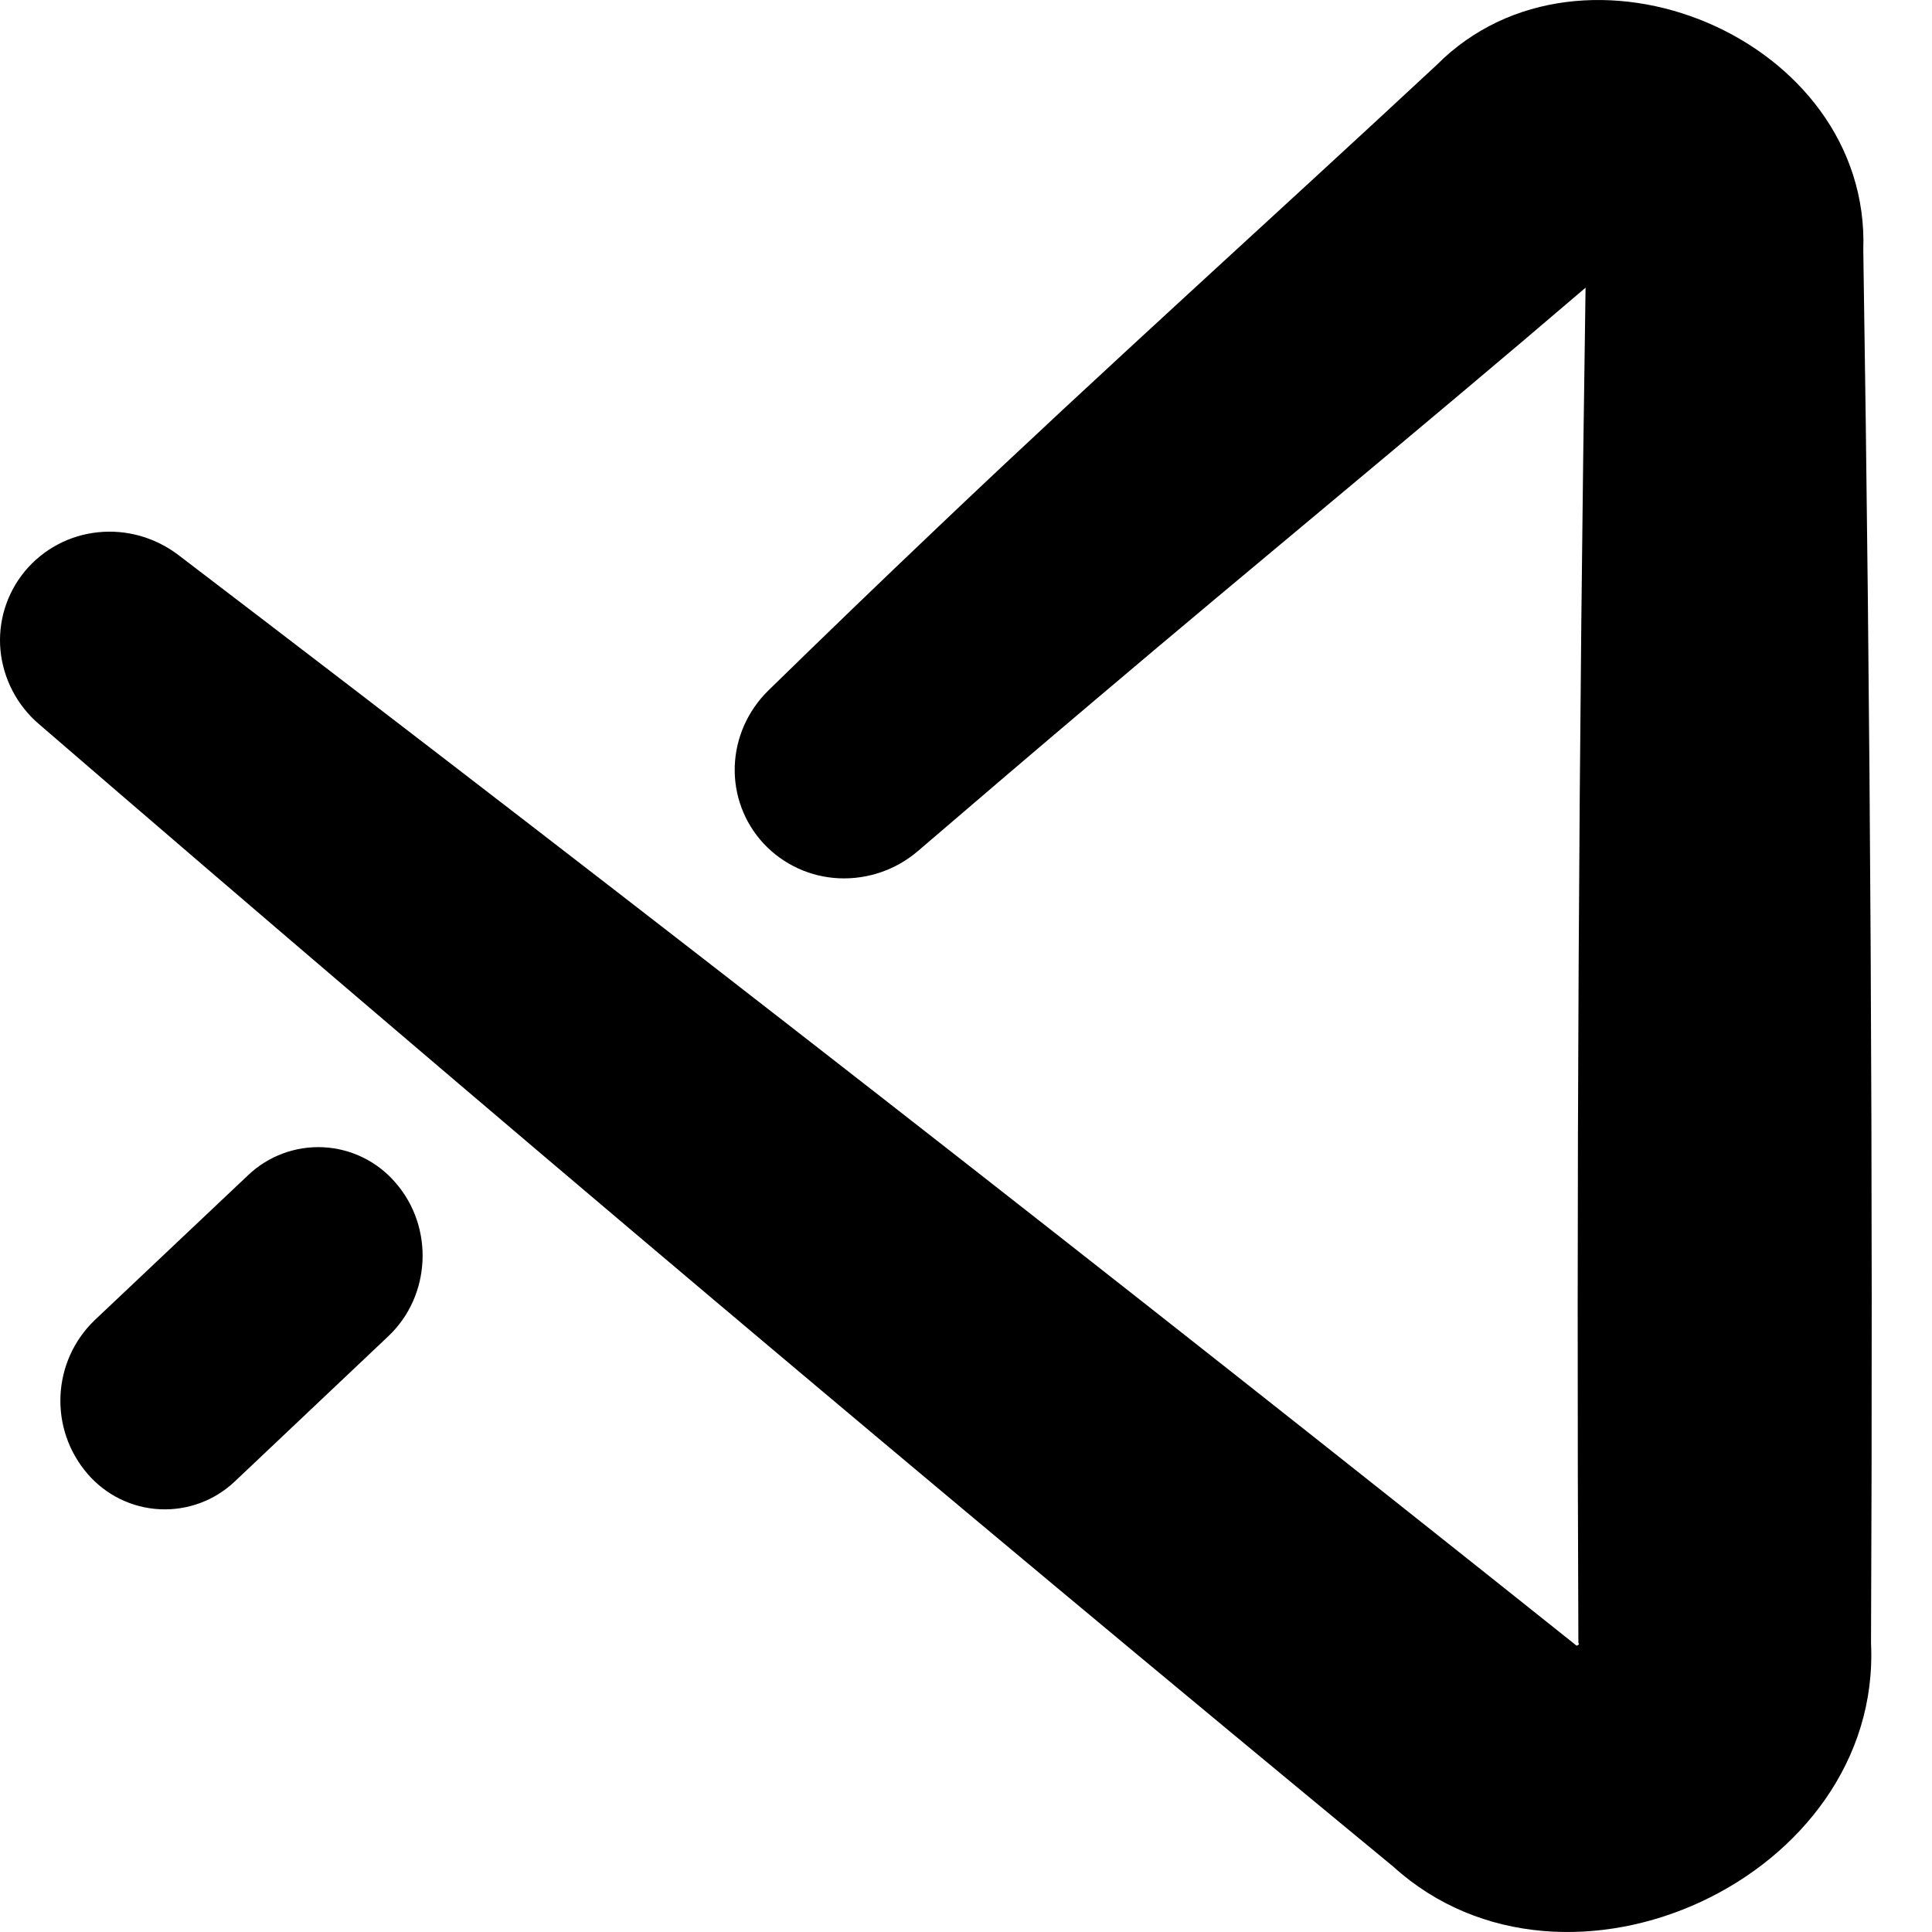
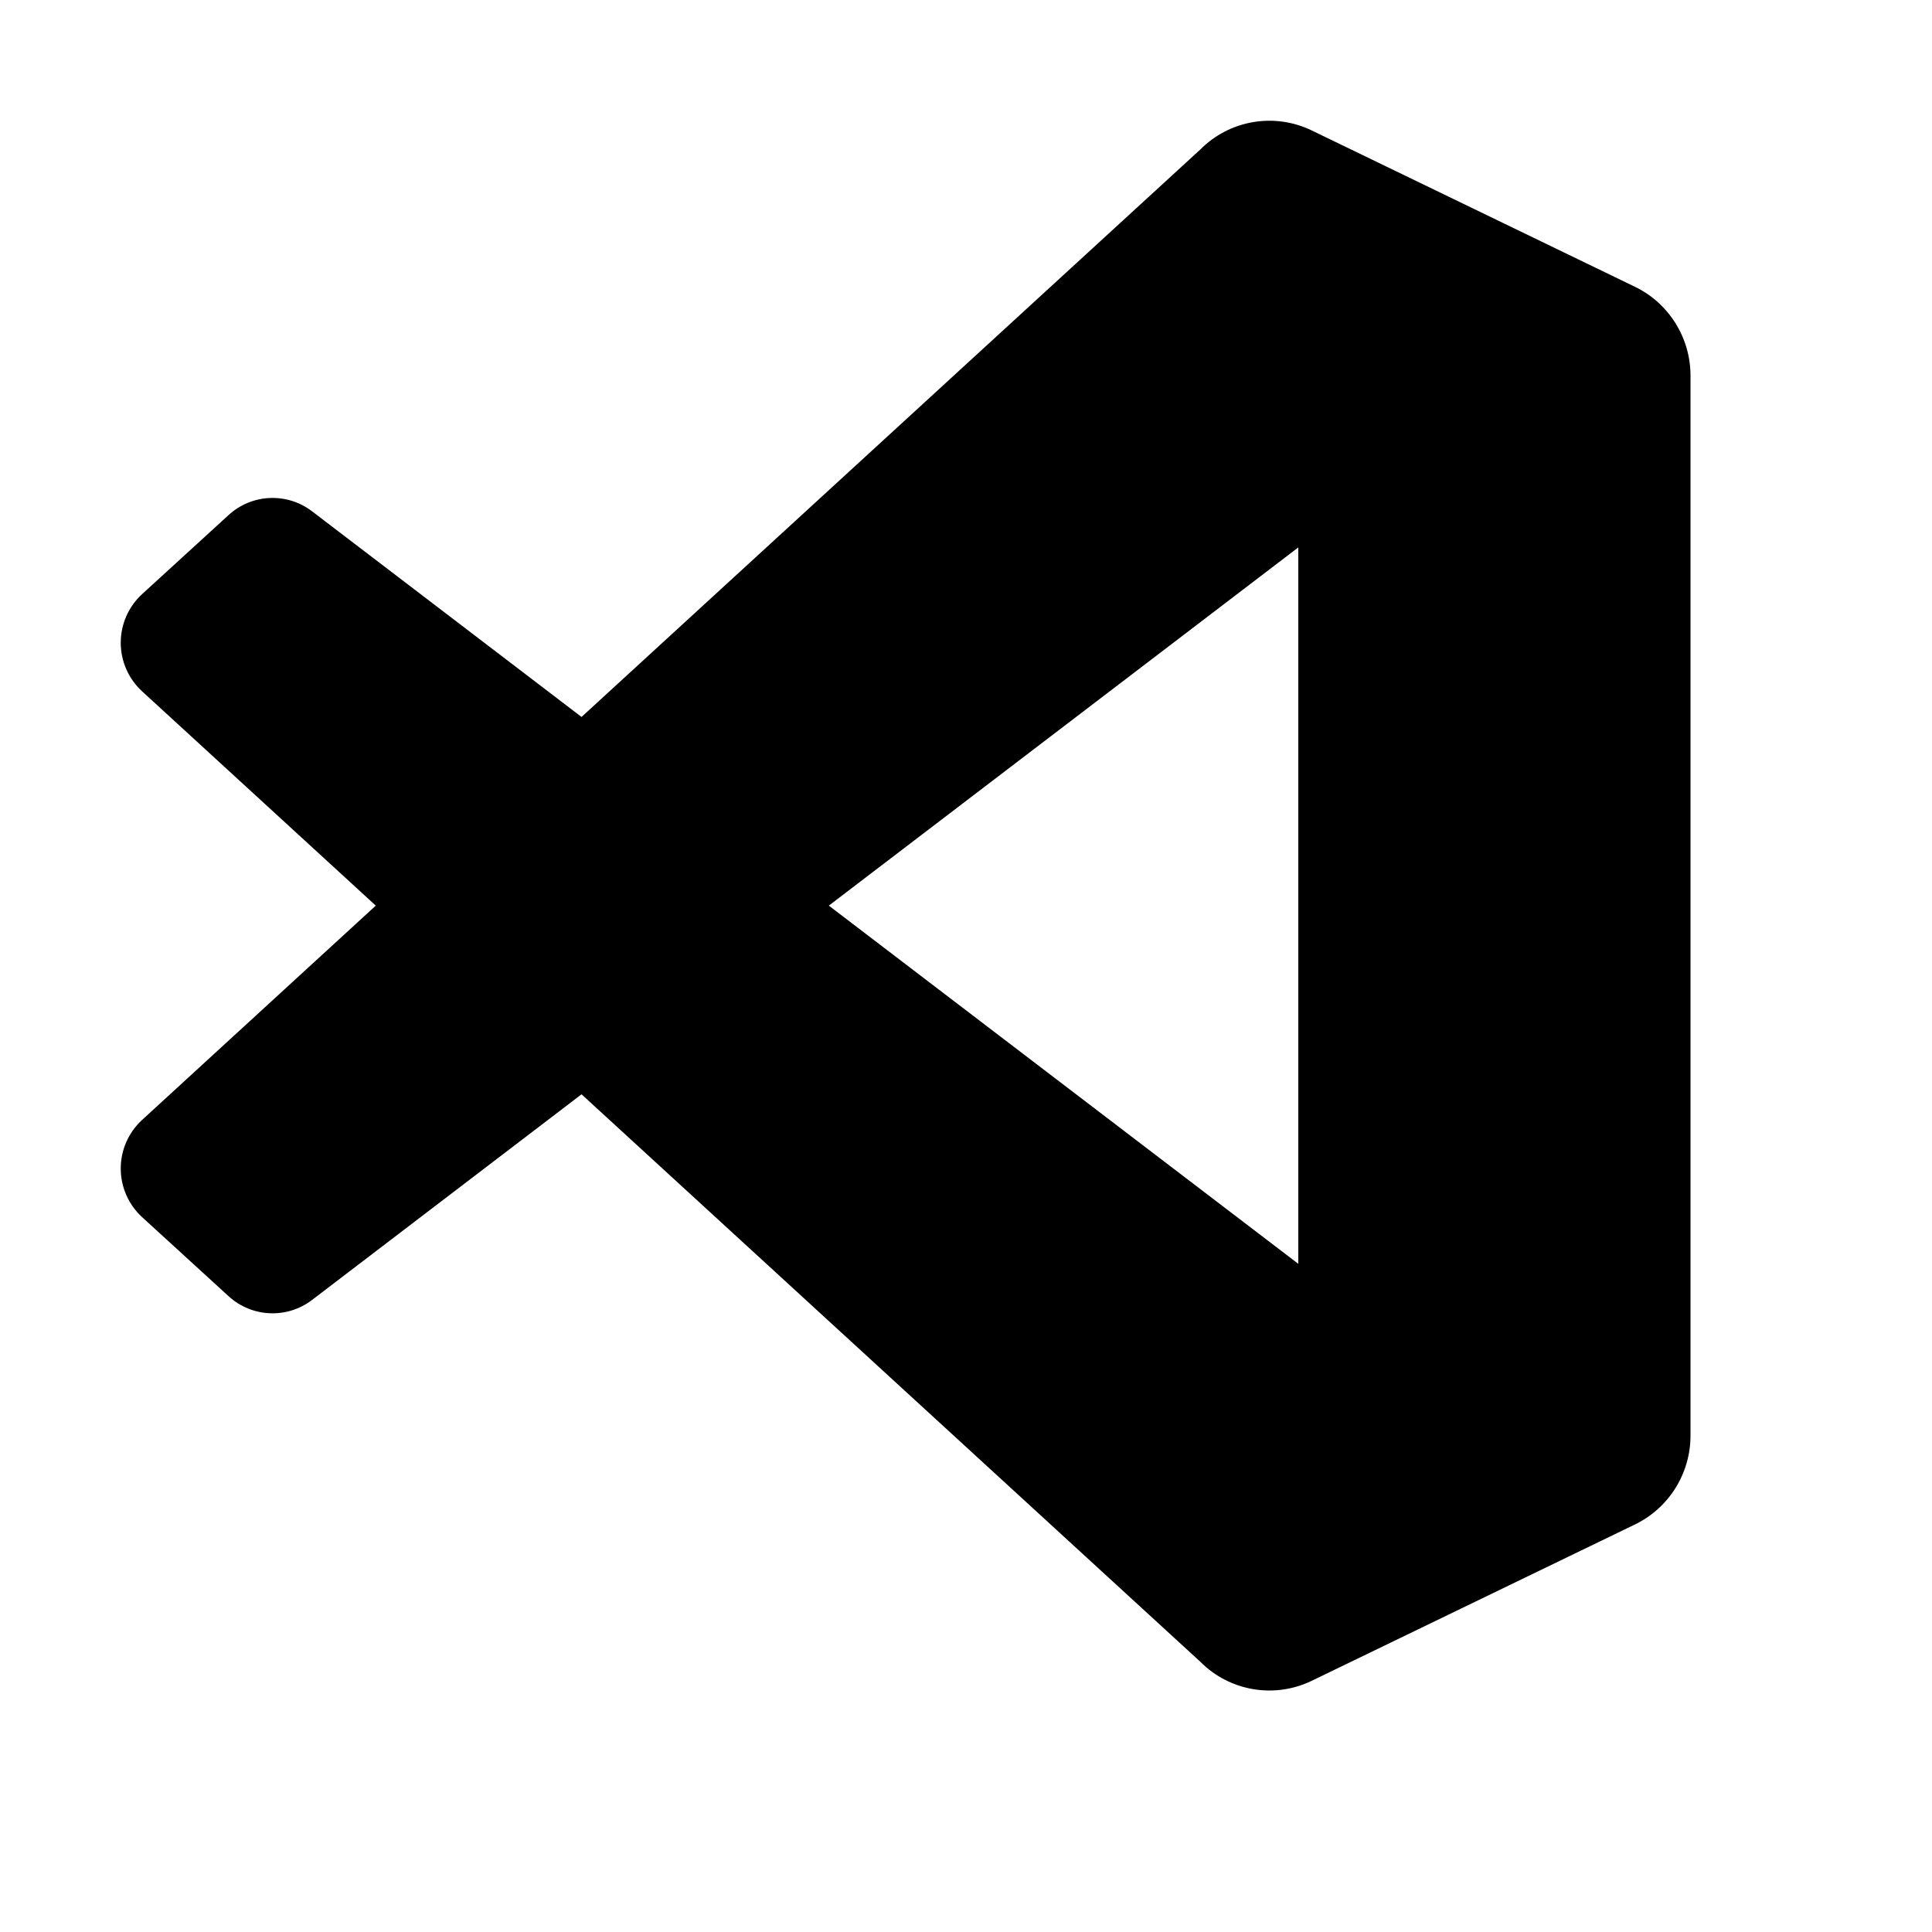
<svg xmlns="http://www.w3.org/2000/svg" width="32" height="32" viewBox="0 0 32 32">
-   <path d="M23.797 1.075c2.416-2.43 7.192-.453 7.065 3.068a1146.49 1146.49 0 0 1 .128 23.075c.183 3.877-5.041 6.299-7.91 3.702A1323.535 1323.535 0 0 1 .645 11.993a1.847 1.847 0 0 1-.637-1.219c-.045-.473.1-.944.402-1.31a1.813 1.813 0 0 1 1.214-.648c.477-.05.953.089 1.331.377a1336.065 1336.065 0 0 1 23.15 18.058c.016.023.073-.036.038-.033a1141.785 1141.785 0 0 1 .119-22.453c-2.705 2.315-5.436 4.551-8.115 6.822-.986.834-1.959 1.664-2.942 2.508a1.882 1.882 0 0 1-1.307.452 1.818 1.818 0 0 1-1.25-.575 1.79 1.79 0 0 1-.478-1.282c.016-.475.219-.924.559-1.256.934-.912 1.864-1.809 2.811-2.708 2.736-2.604 5.532-5.115 8.257-7.651ZM4.105 19.469a1.685 1.685 0 0 1 2.445.119c.643.736.59 1.874-.117 2.543l-2.537 2.4a1.685 1.685 0 0 1-2.445-.119 1.852 1.852 0 0 1 .114-2.543l2.54-2.4Z" />
+   <path d="M21.727 27.839a1.612 1.612 0 0 1-1.847-.316L9.632 18.125l-4.463 3.406a1.078 1.078 0 0 1-1.383-.062L2.354 20.16a1.093 1.093 0 0 1-.001-1.61L6.224 15l-3.871-3.55a1.093 1.093 0 0 1 .001-1.61l1.432-1.309a1.078 1.078 0 0 1 1.383-.062l4.463 3.406L19.88 2.477a1.612 1.612 0 0 1 1.847-.316L27.08 4.75c.562.272.92.844.92 1.472V16h-6.496V9.067L13.728 15l7.776 5.933V16H28v7.778c0 .628-.358 1.2-.92 1.472l-5.353 2.589Z" />
</svg>
